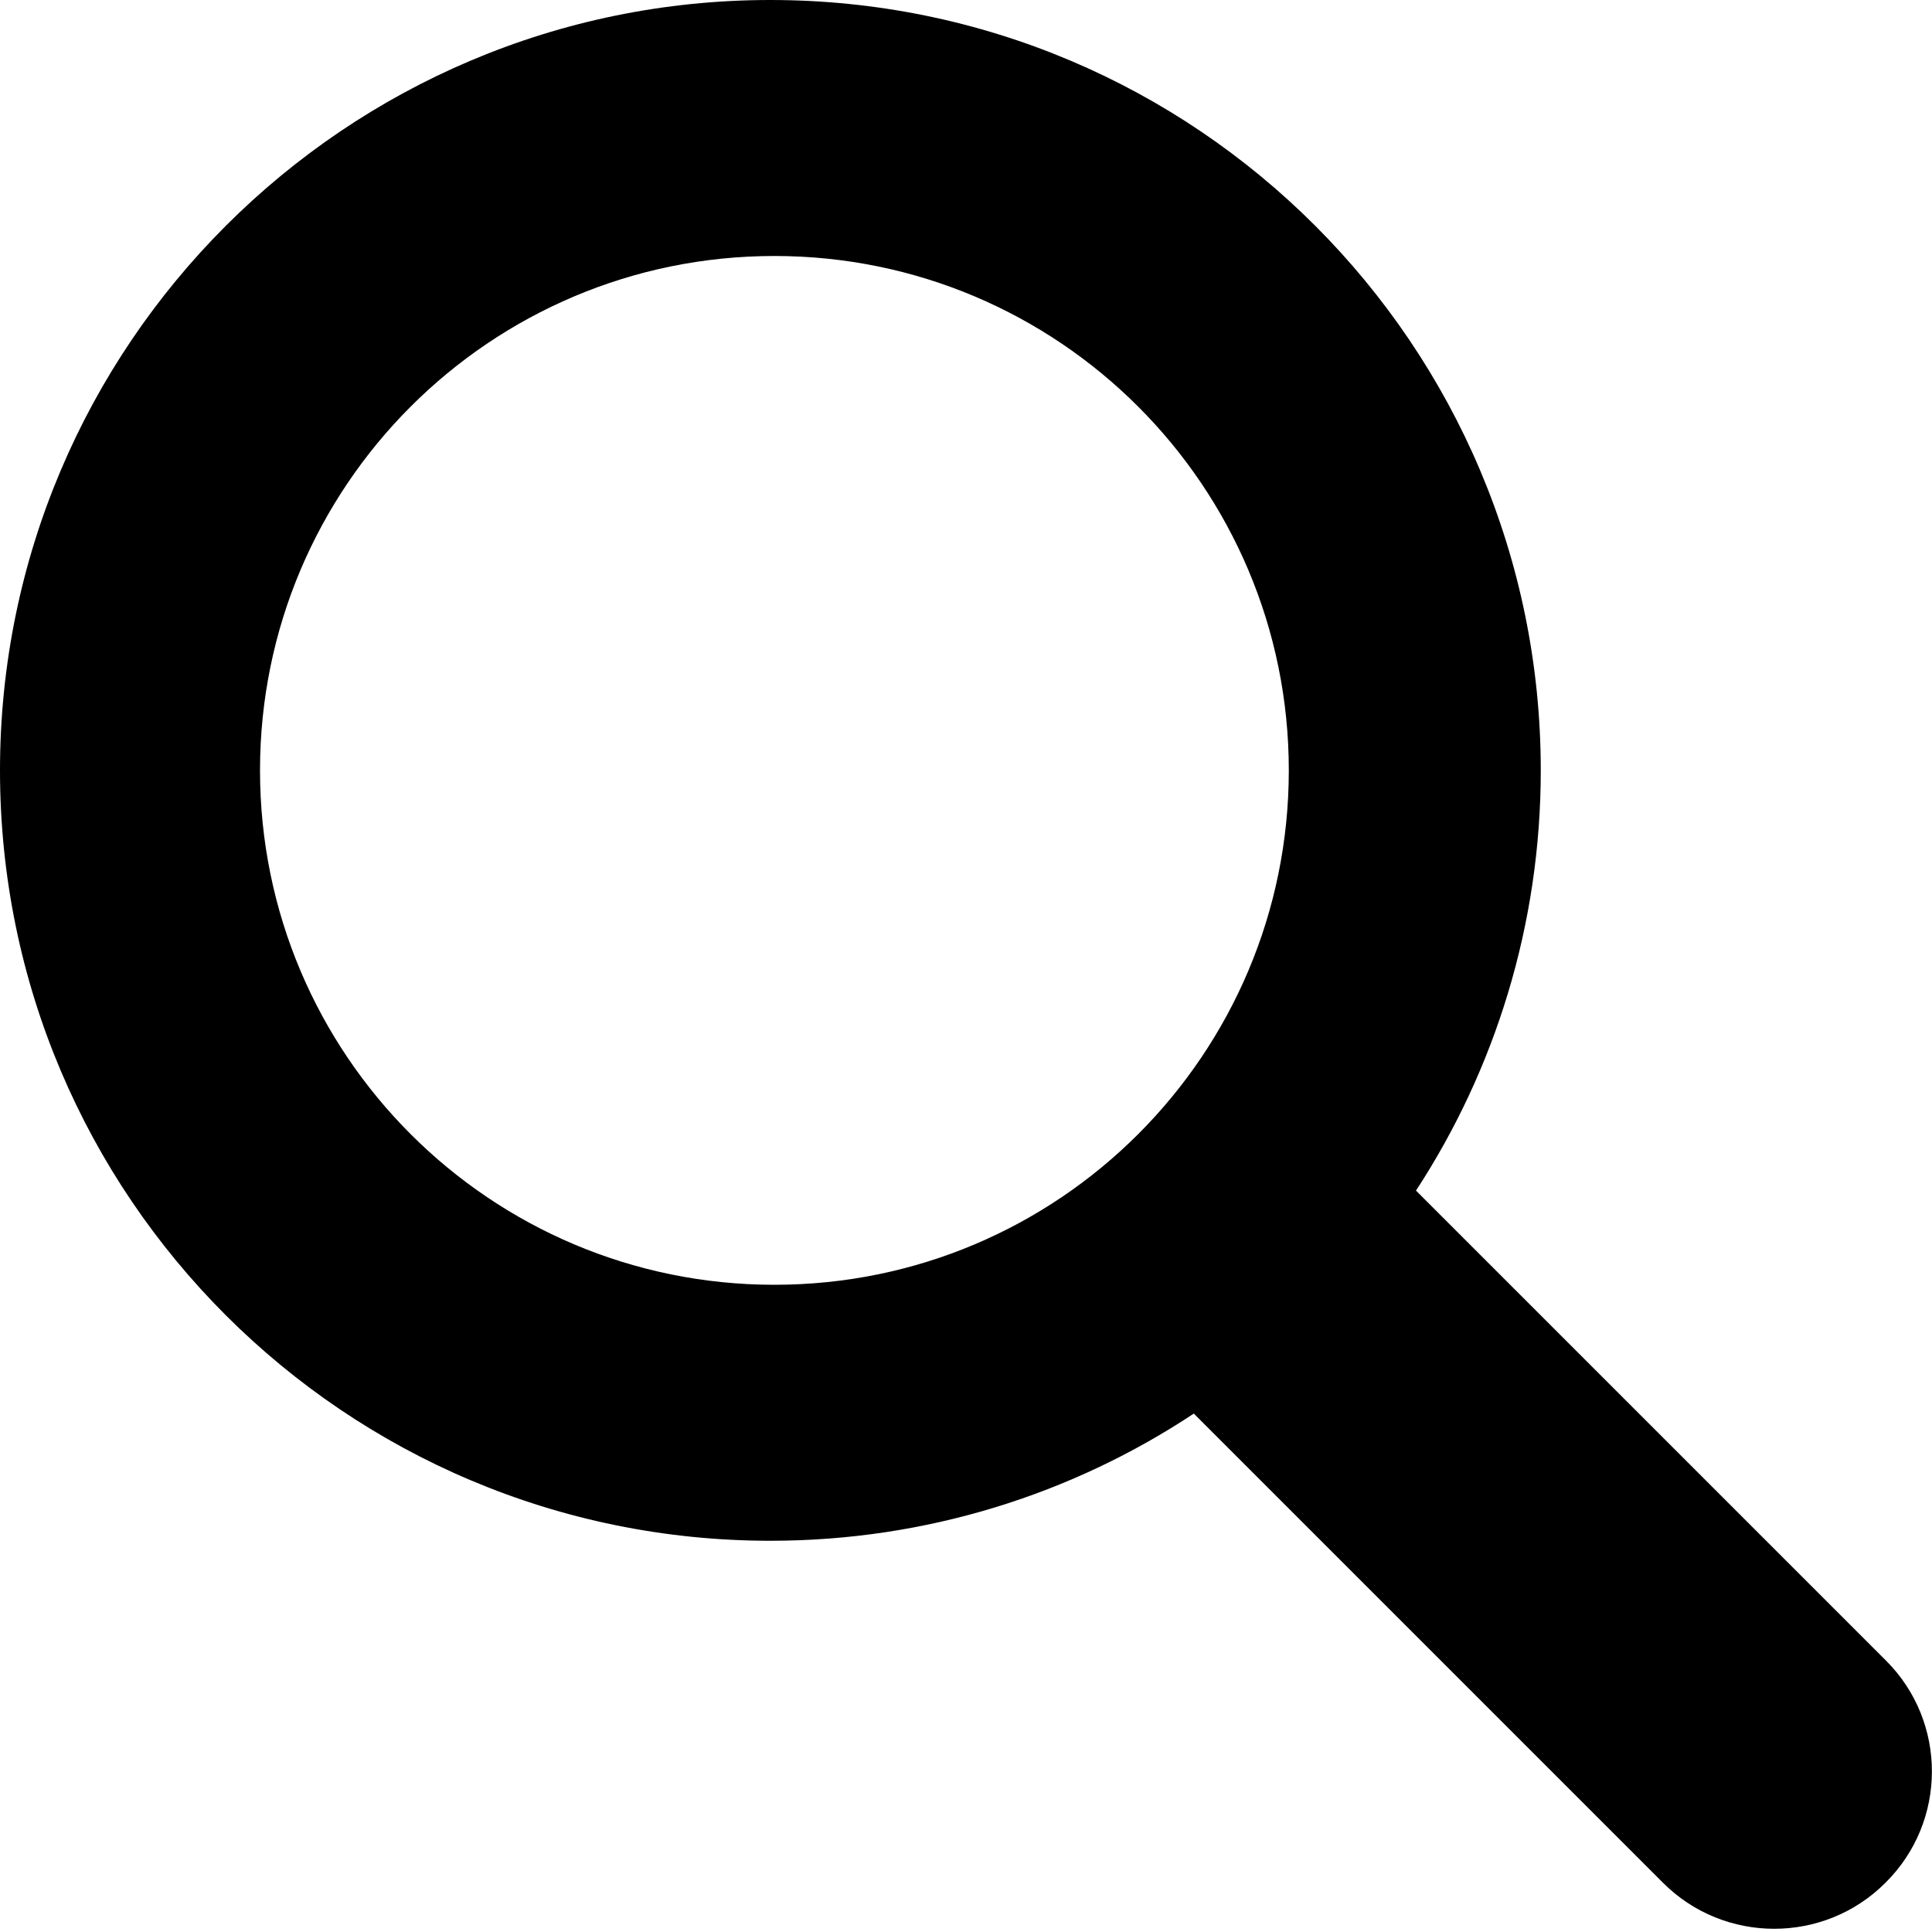
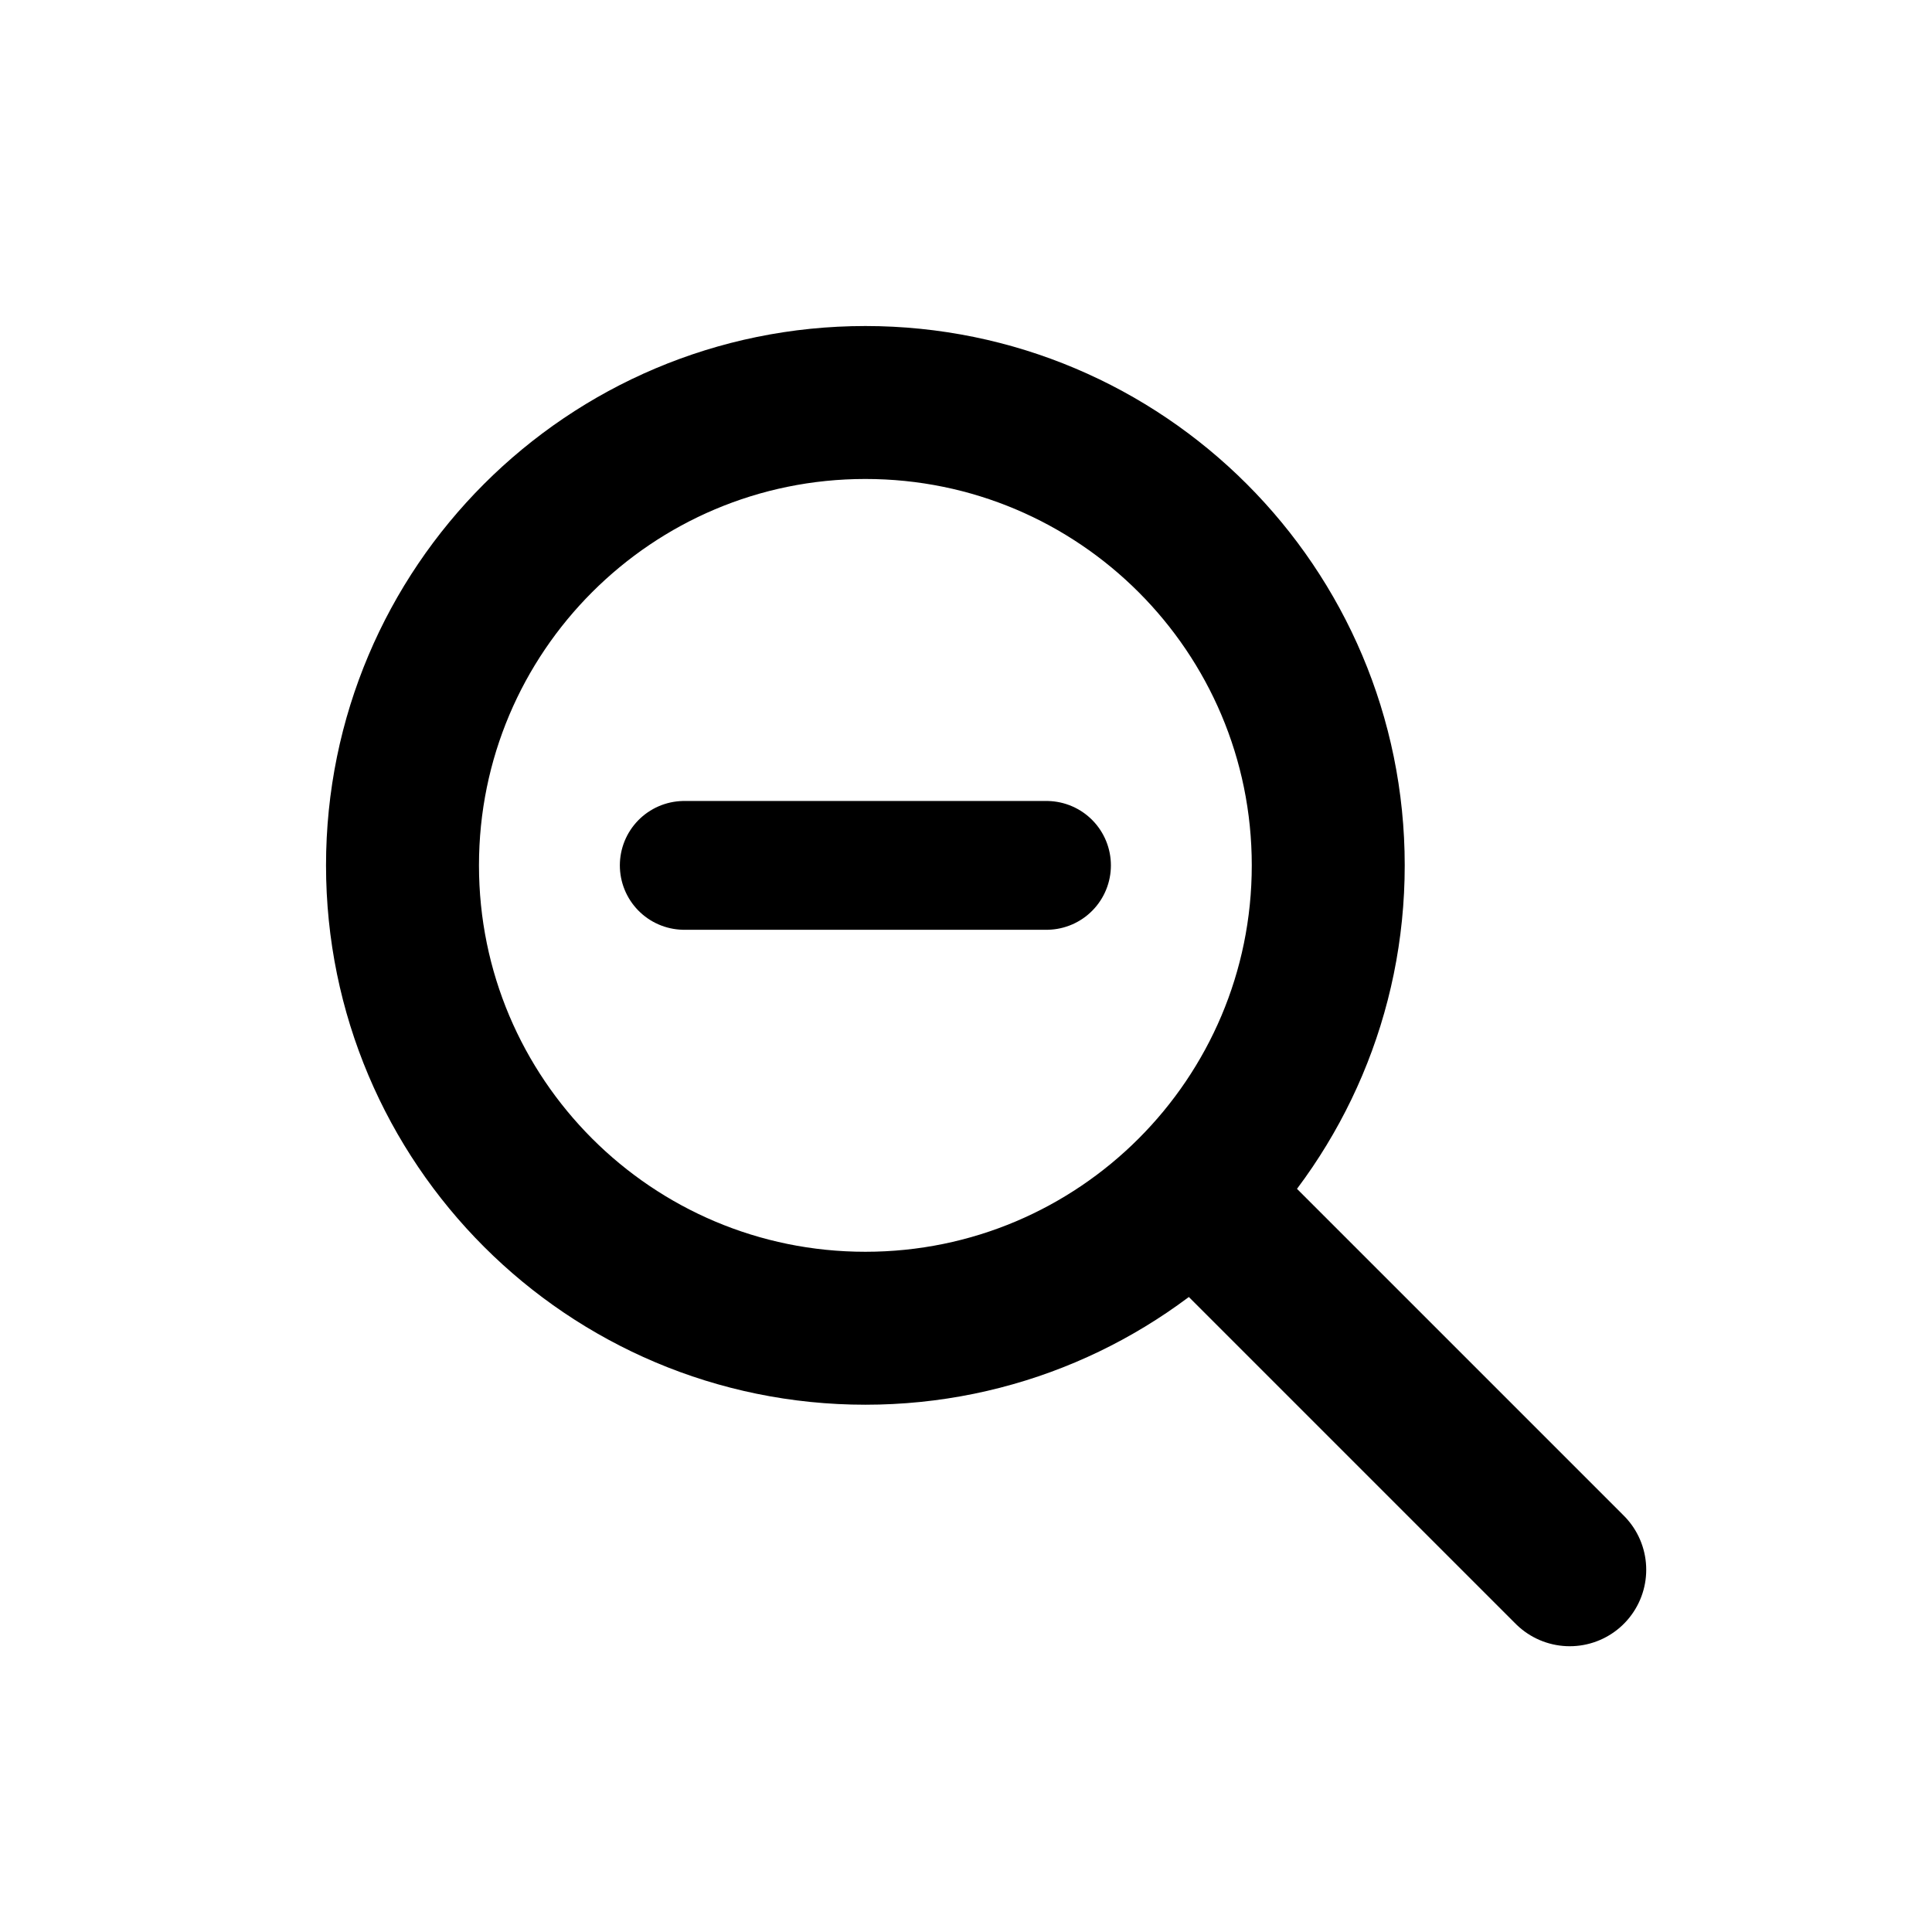
- <svg xmlns="http://www.w3.org/2000/svg" class="icon" width="200px" height="200.00px" viewBox="0 0 1024 1024" version="1.1">
-   <path d="M999.68 880.213l-249.173-249.173c41.813-64 66.133-140.8 66.133-222.72C816.64 183.04 634.027 0 408.32 0 183.04 0 0 183.04 0 408.32c0 225.707 183.04 408.32 408.32 408.32 82.773 0 160-24.747 224.427-67.413l248.747 248.747c32.427 32.427 85.333 32.427 117.76 0 32.853-32.427 32.853-85.333 0.427-117.76zM137.813 408.32c0-150.613 122.027-272.64 272.64-272.64s272.64 122.027 272.64 272.64-122.027 272.64-272.64 272.64S137.813 558.933 137.813 408.32z" />
+ <svg xmlns="http://www.w3.org/2000/svg" viewBox="0 0 24 24">
+   <circle cx="10.75" cy="10.75" r="5.75" fill="none" stroke="currentColor" stroke-width="1.9" />
+   <path d="m15.1 15.1 4.4 4.4" fill="none" stroke="currentColor" stroke-width="1.9" stroke-linecap="round" />
+   <path d="M8.5 10.75h4.5" fill="none" stroke="currentColor" stroke-width="1.6" stroke-linecap="round" />
</svg>
